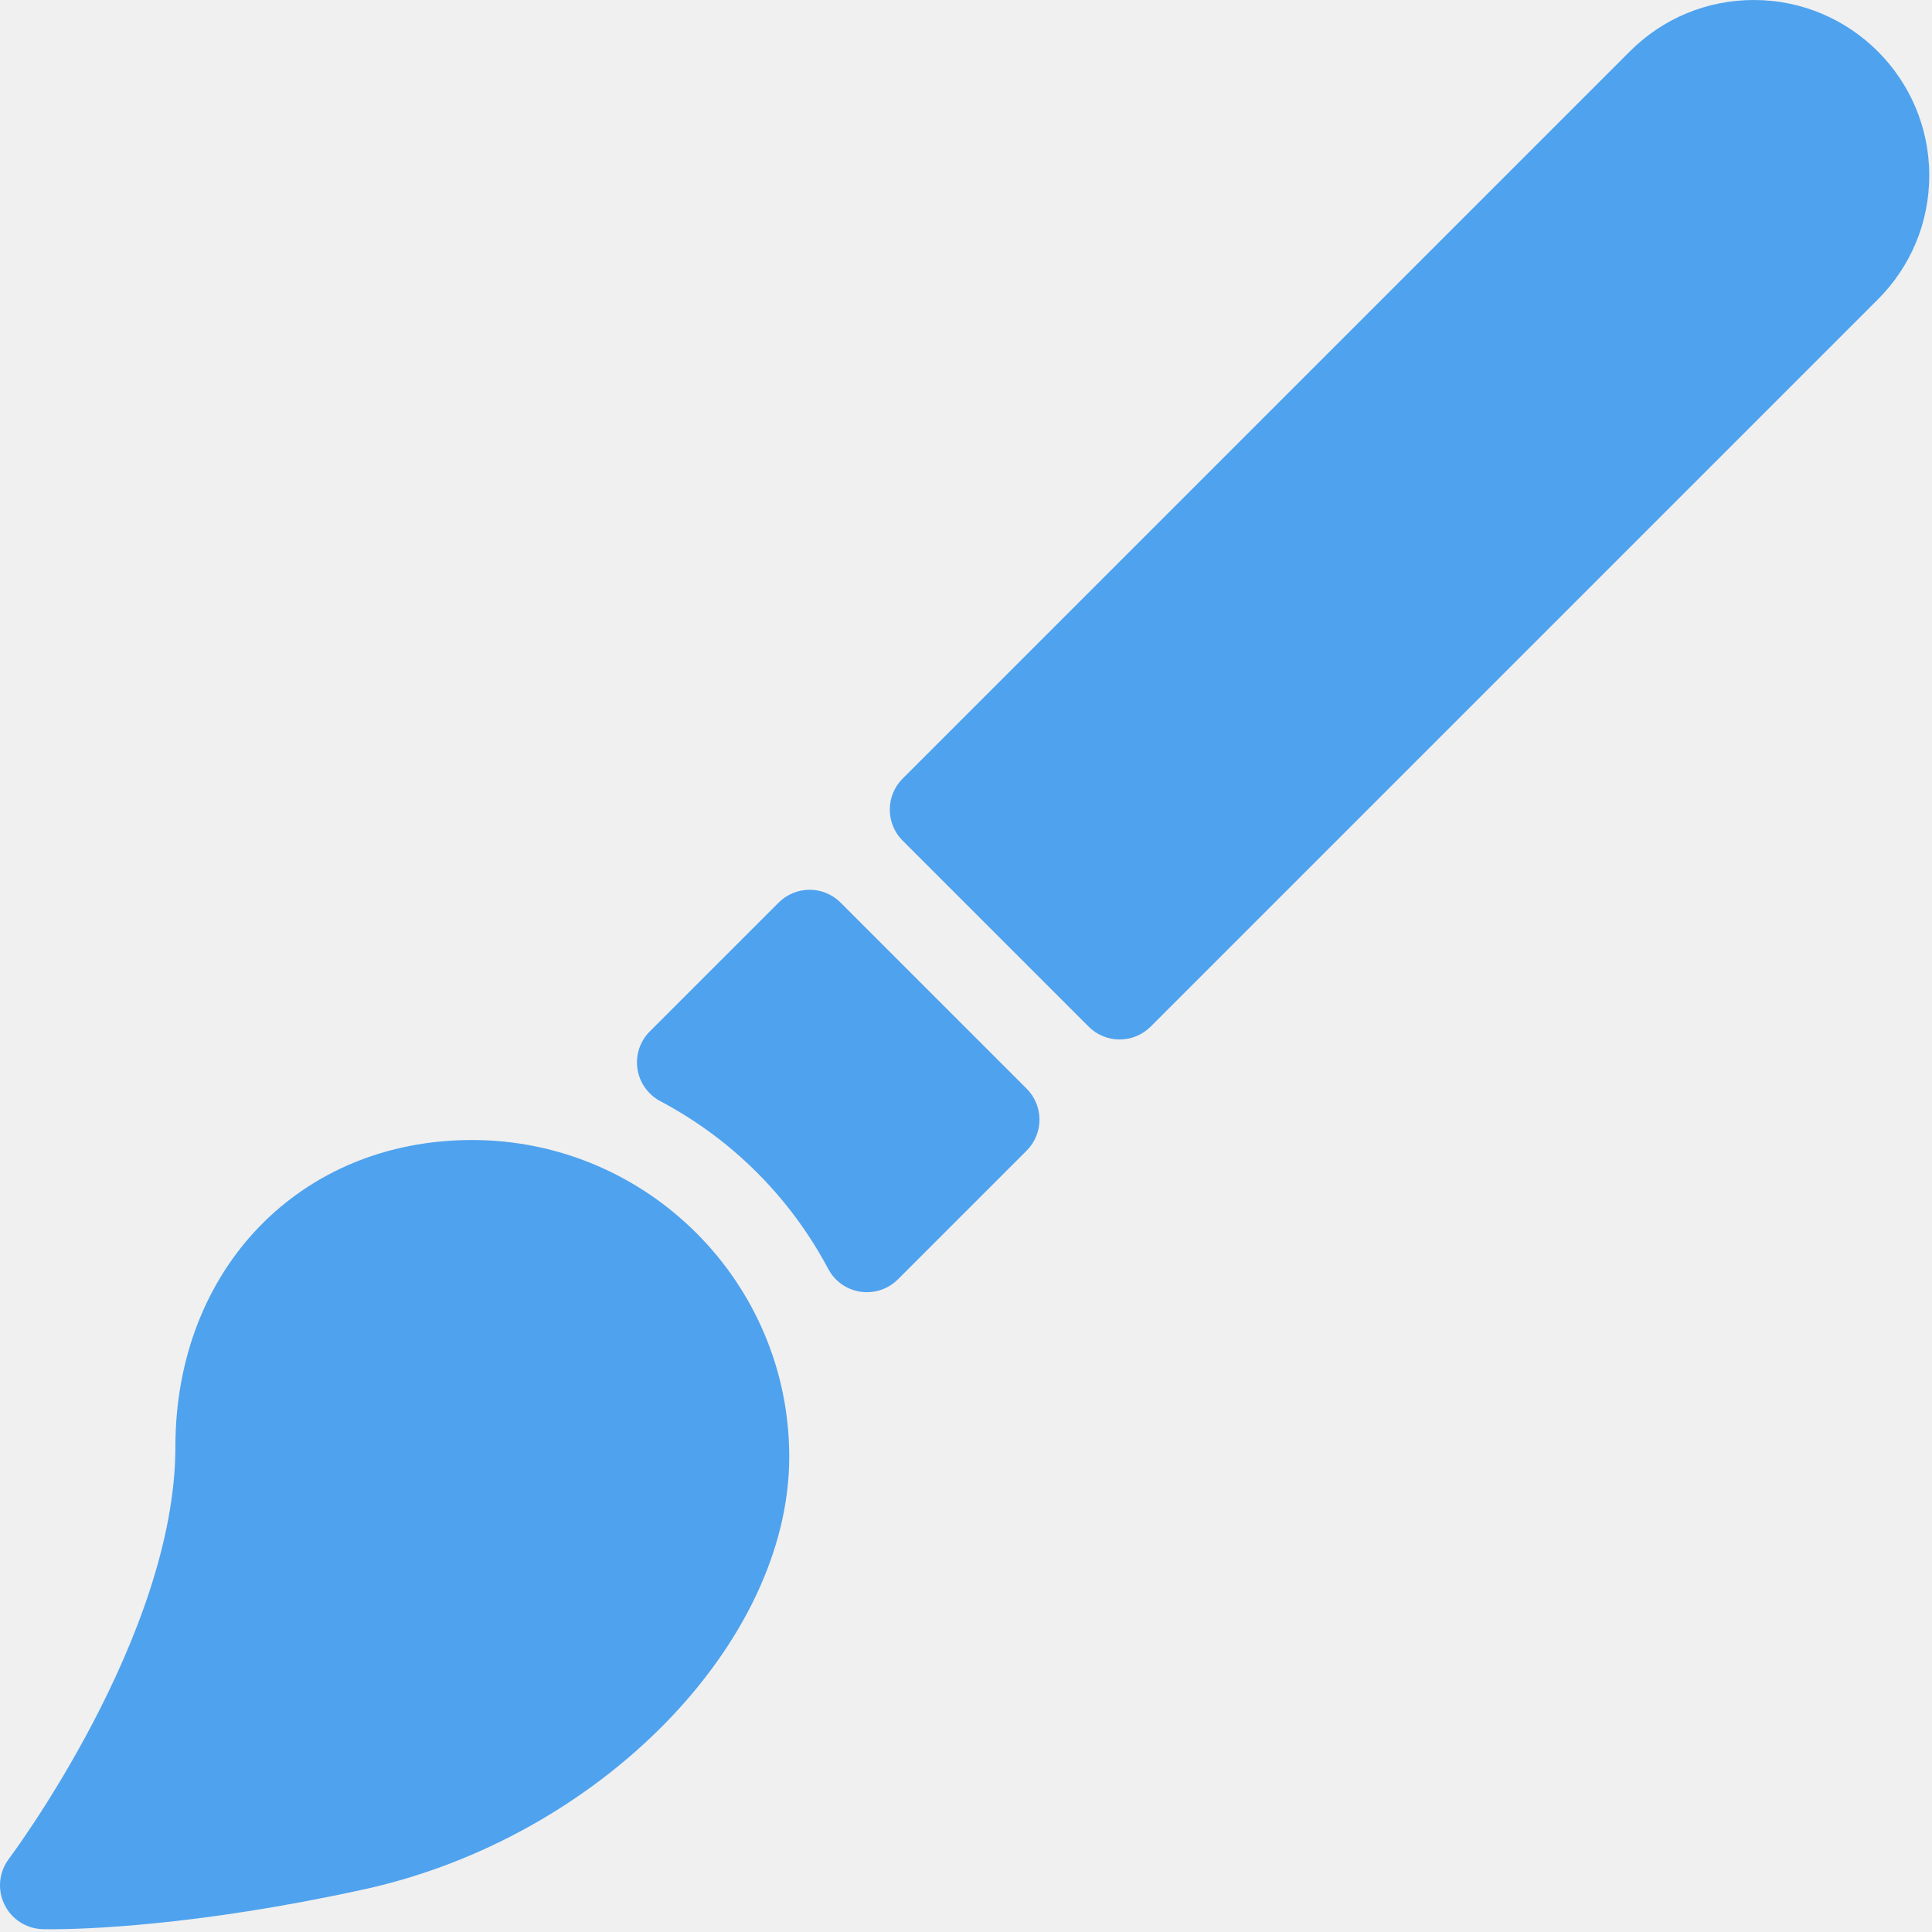
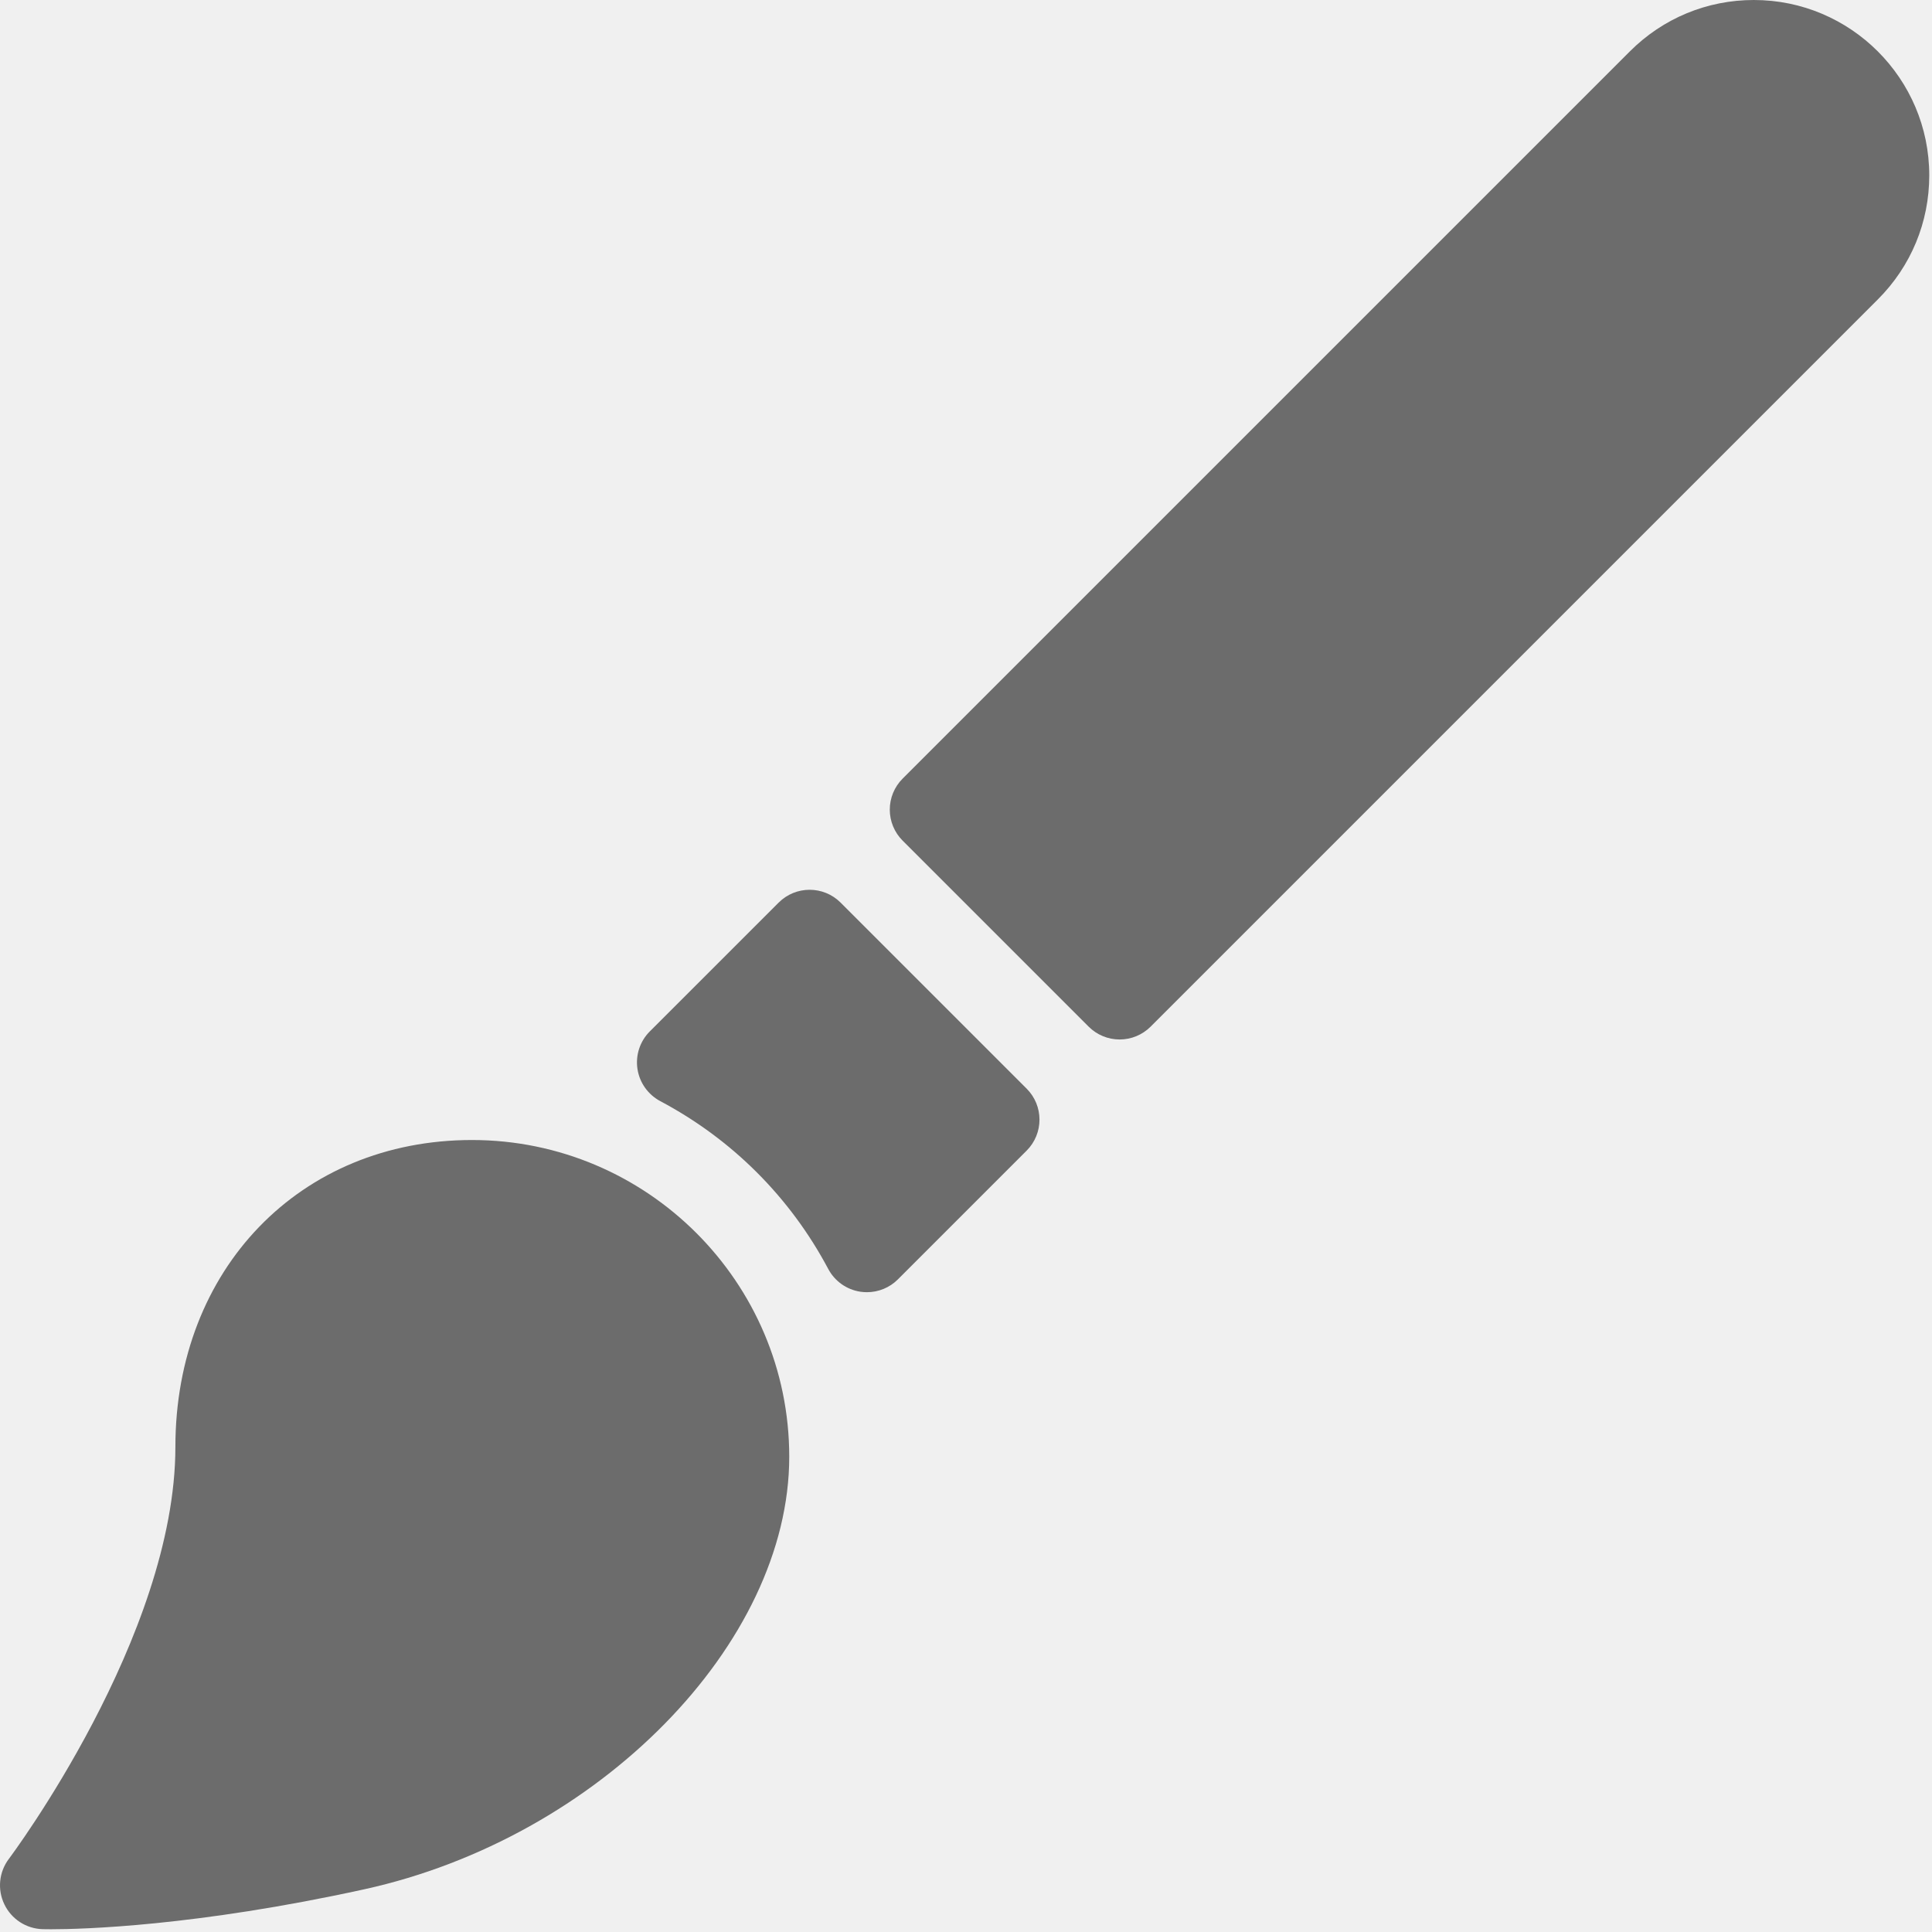
<svg xmlns="http://www.w3.org/2000/svg" width="470" height="470" viewBox="0 0 470 470" fill="none">
  <g clip-path="url(#clip0)">
-     <path fill="#4FA2EE" d="M114.823 277.333C73.01 277.333 42.667 308.736 42.667 351.992C42.667 398.06 2.563 451.679 2.157 452.21C-0.249 455.397 -0.676 459.657 1.053 463.25C2.772 466.854 6.355 469.187 10.345 469.312C10.449 469.312 12.303 469.333 12.408 469.333C19.898 469.333 47.512 468.625 88.596 459.615C145.614 447.107 192 399.893 192 354.377C192 311.892 157.375 277.333 114.823 277.333Z" />
-     <path fill="#4FA2EE" d="M204.5 219.583C200.333 215.416 193.583 215.416 189.417 219.583L158.084 250.906C155.688 253.291 154.574 256.677 155.074 260.031C155.574 263.375 157.637 266.281 160.626 267.875C178.084 277.135 192.209 291.25 201.48 308.688C203.063 311.678 205.97 313.74 209.313 314.24C209.844 314.313 210.376 314.355 210.896 314.355C213.709 314.355 216.427 313.251 218.438 311.23L249.751 279.917C253.918 275.75 253.918 269 249.751 264.834L204.5 219.583Z" />
-     <path fill="#4FA2EE" d="M426.667 0C415.271 0 404.563 4.438 396.5 12.5L219.583 189.417C217.583 191.417 216.458 194.125 216.458 196.959C216.458 199.792 217.583 202.501 219.583 204.501L264.833 249.751C266.833 251.751 269.541 252.876 272.375 252.876C275.208 252.876 277.917 251.751 279.917 249.751L456.833 72.833C464.896 64.77 469.333 54.062 469.333 42.666C469.333 19.135 450.198 0 426.667 0Z" />
+     <path fill="#6C6C6C" d="M114.823 277.333C73.01 277.333 42.667 308.736 42.667 351.992C42.667 398.06 2.563 451.679 2.157 452.21C-0.249 455.397 -0.676 459.657 1.053 463.25C2.772 466.854 6.355 469.187 10.345 469.312C10.449 469.312 12.303 469.333 12.408 469.333C19.898 469.333 47.512 468.625 88.596 459.615C145.614 447.107 192 399.893 192 354.377C192 311.892 157.375 277.333 114.823 277.333Z" />
+     <path fill="#6C6C6C" d="M204.5 219.583C200.333 215.416 193.583 215.416 189.417 219.583L158.084 250.906C155.688 253.291 154.574 256.677 155.074 260.031C155.574 263.375 157.637 266.281 160.626 267.875C178.084 277.135 192.209 291.25 201.48 308.688C203.063 311.678 205.97 313.74 209.313 314.24C209.844 314.313 210.376 314.355 210.896 314.355C213.709 314.355 216.427 313.251 218.438 311.23L249.751 279.917C253.918 275.75 253.918 269 249.751 264.834L204.5 219.583Z" />
+     <path fill="#6C6C6C" d="M426.667 0C415.271 0 404.563 4.438 396.5 12.5L219.583 189.417C217.583 191.417 216.458 194.125 216.458 196.959C216.458 199.792 217.583 202.501 219.583 204.501L264.833 249.751C266.833 251.751 269.541 252.876 272.375 252.876C275.208 252.876 277.917 251.751 279.917 249.751L456.833 72.833C464.896 64.77 469.333 54.062 469.333 42.666C469.333 19.135 450.198 0 426.667 0Z" />
  </g>
  <defs>
    <clipPath id="clip0">
      <rect width="469.333" height="469.333" fill="white" />
    </clipPath>
  </defs>
</svg>
